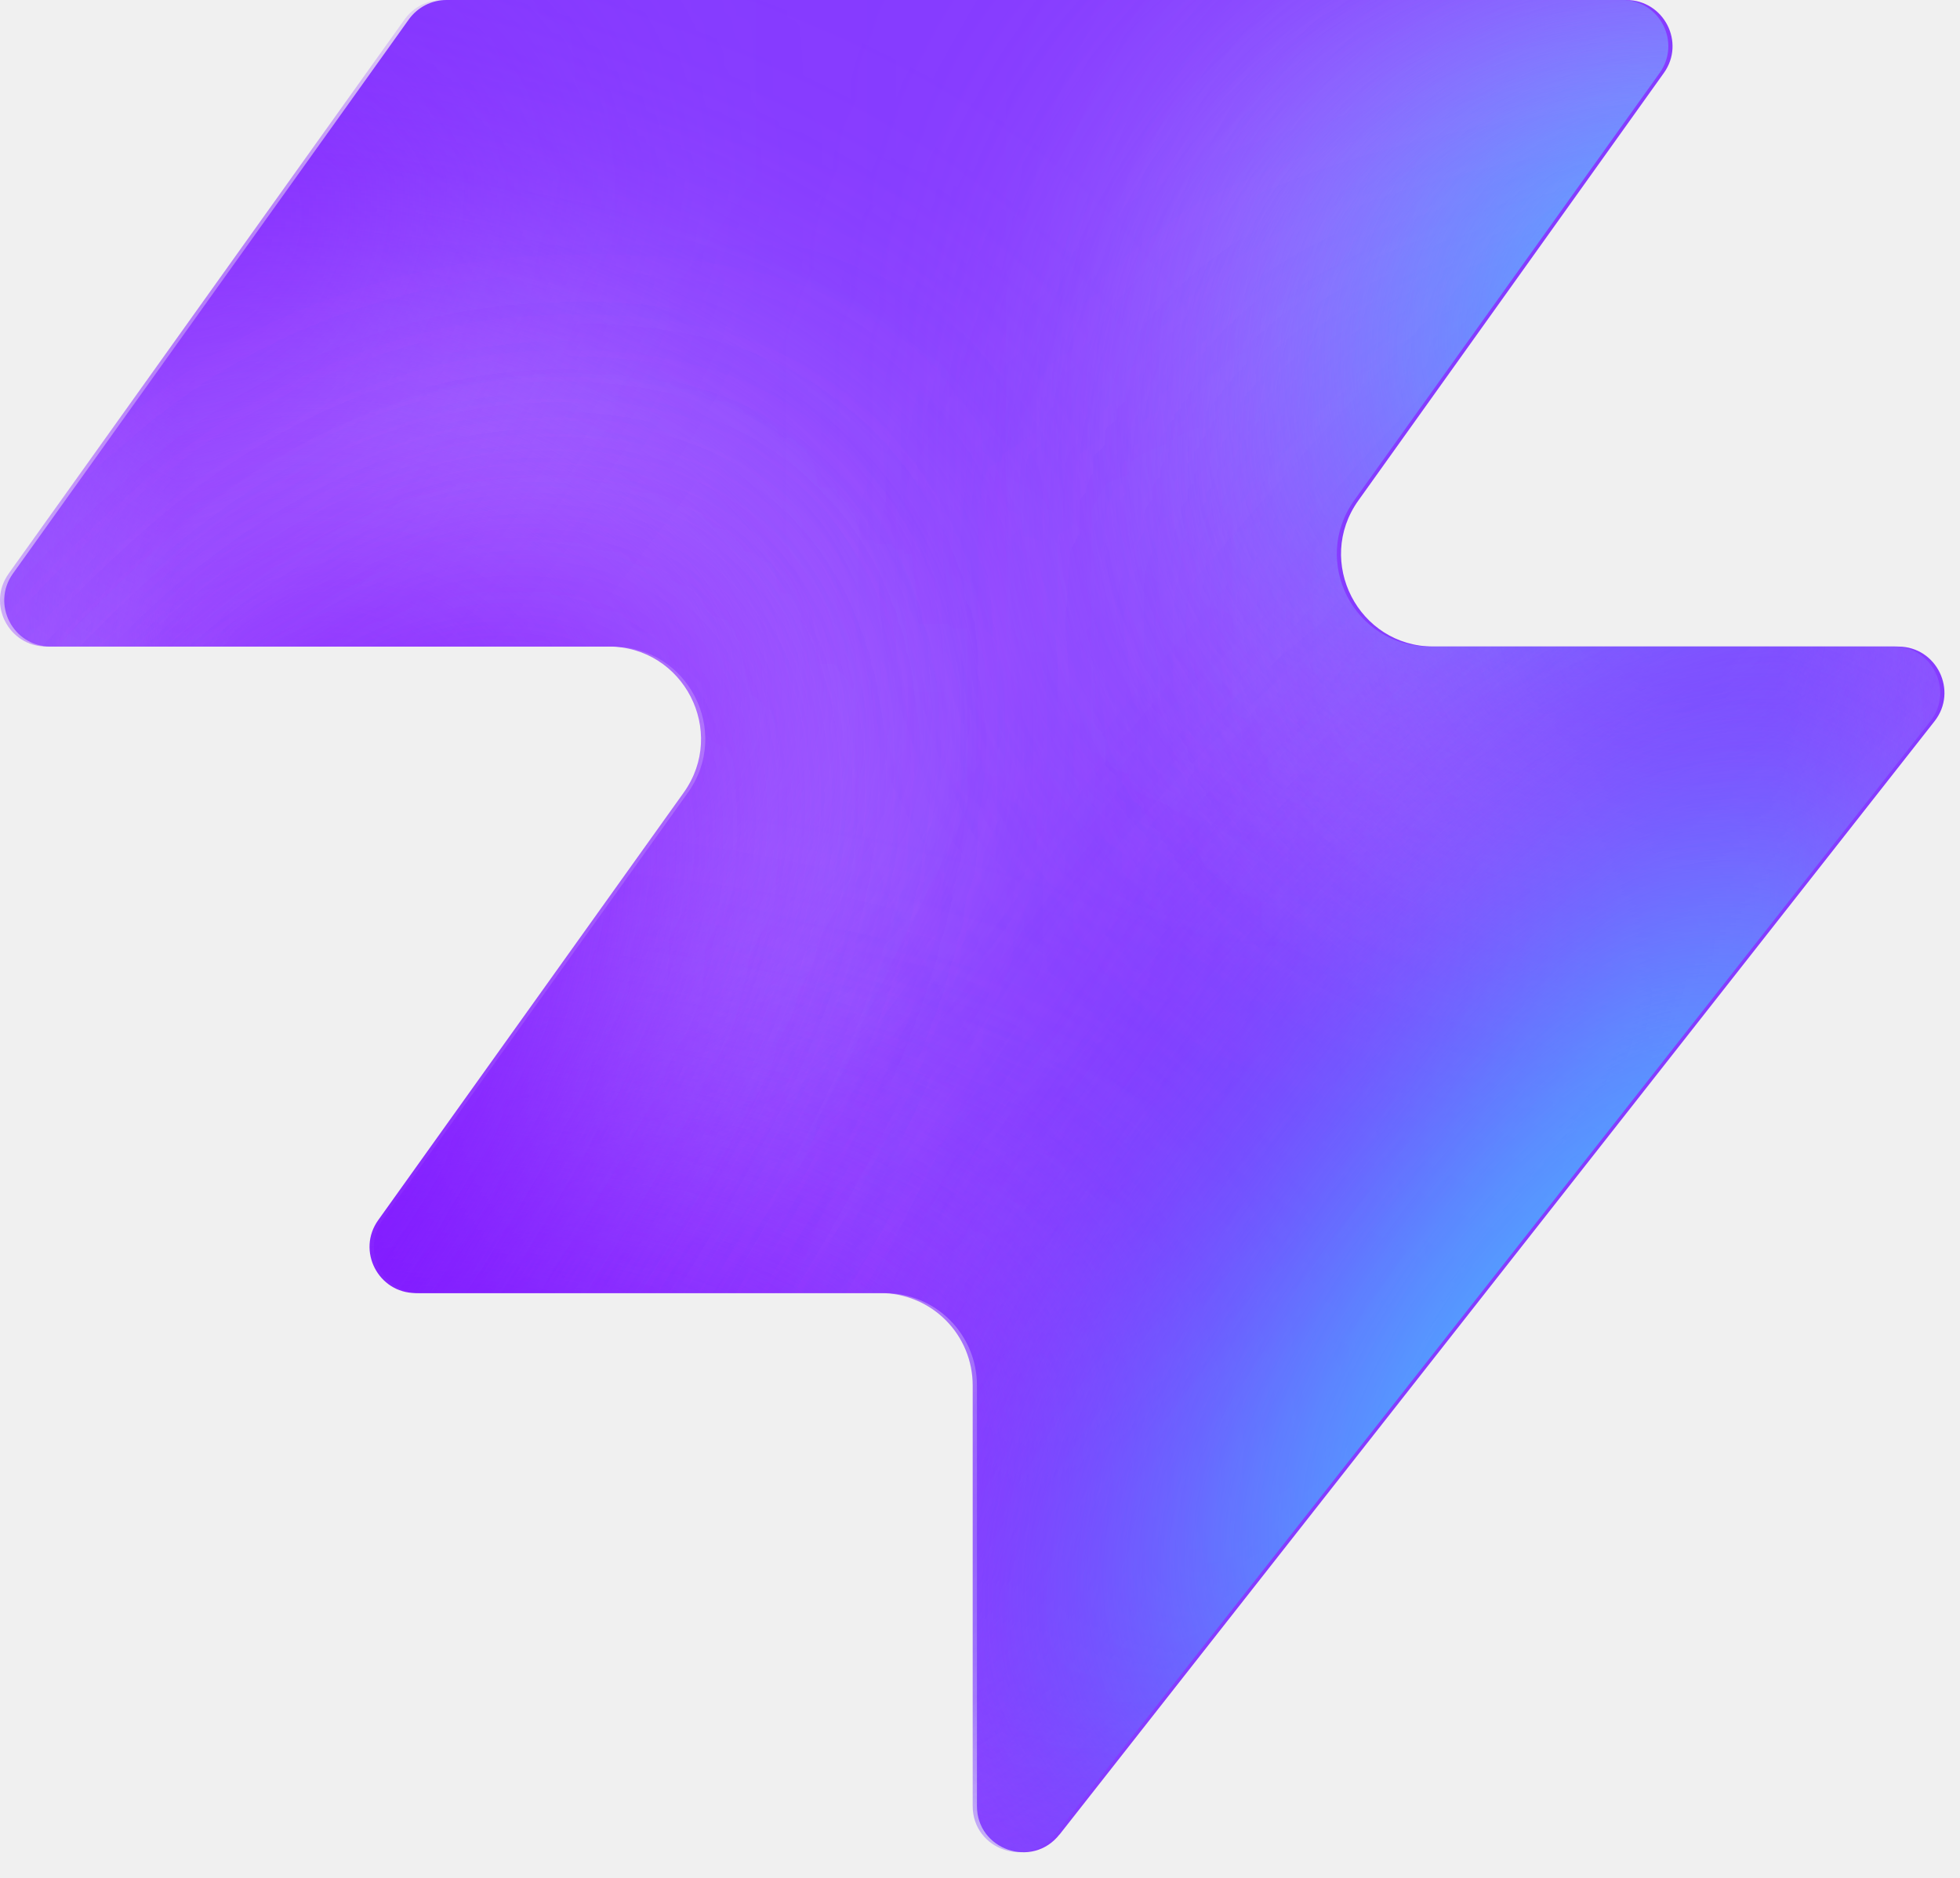
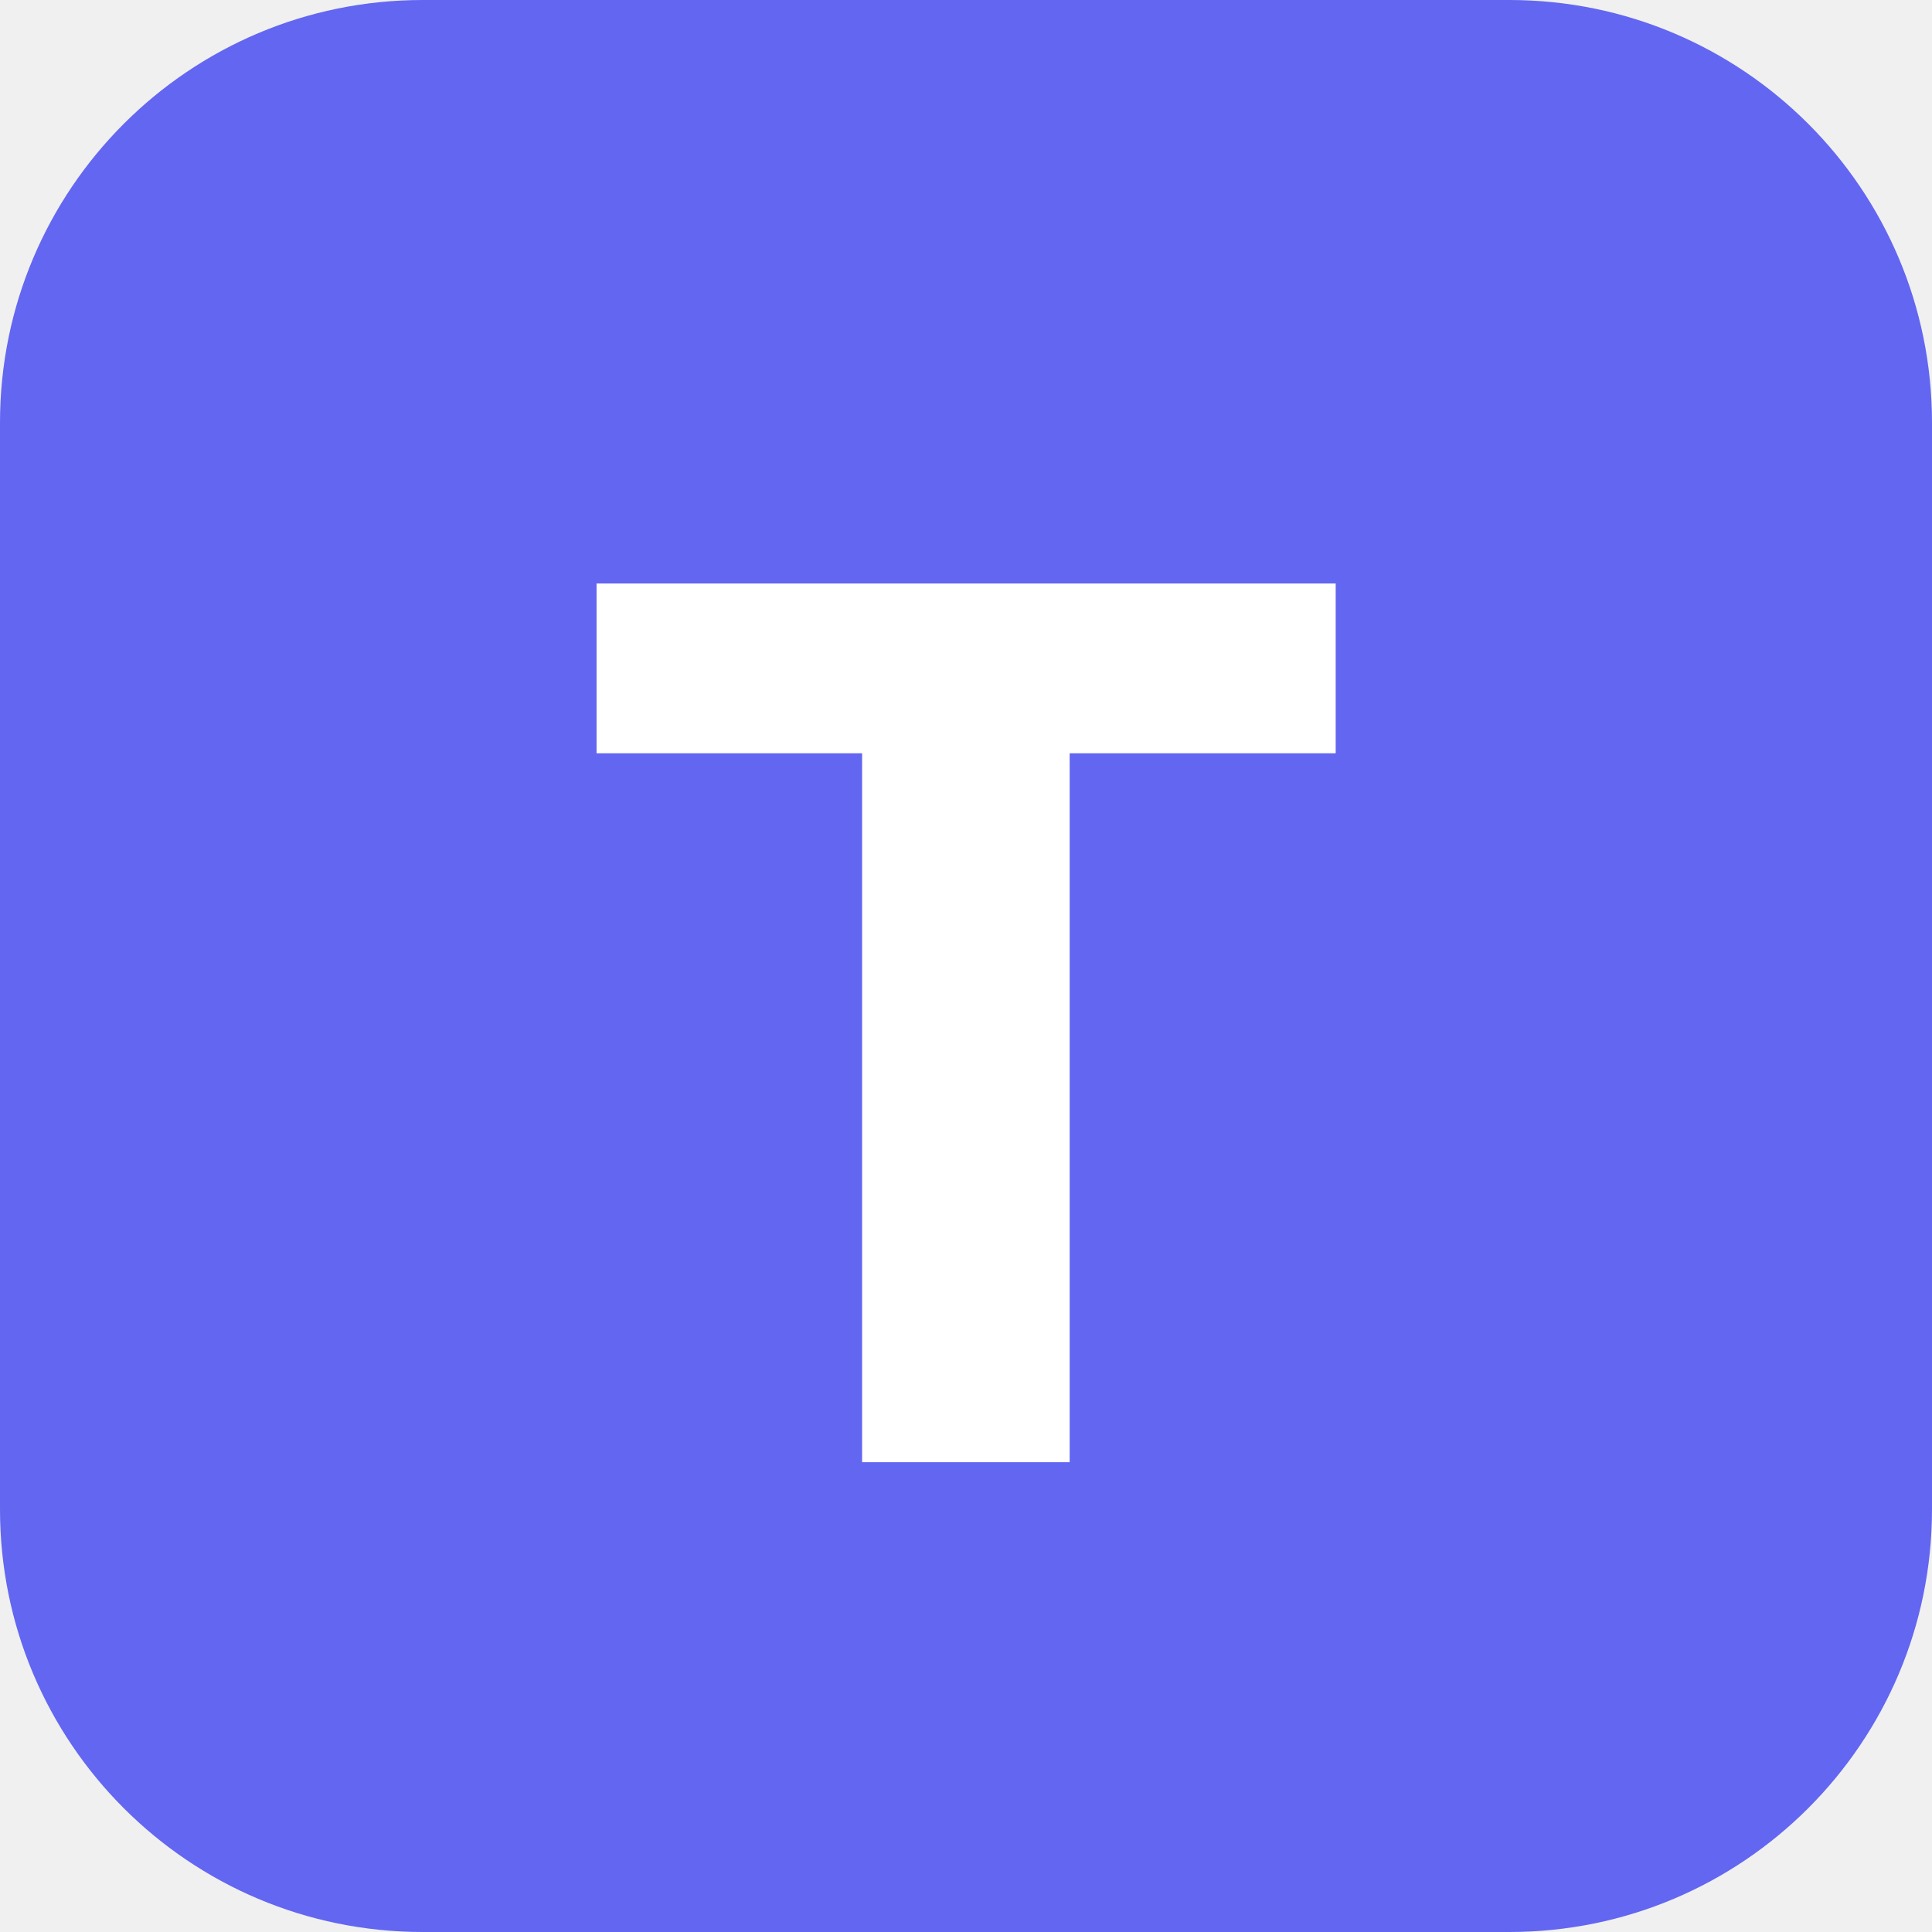
- <svg xmlns="http://www.w3.org/2000/svg" width="48" height="46" fill="none" viewBox="0 0 48 46">
-   <path fill="#863bff" d="M25.946 44.938c-.664.845-2.021.375-2.021-.698V33.937a2.26 2.26 0 0 0-2.262-2.262H10.287c-.92 0-1.456-1.04-.92-1.788l7.48-10.471c1.07-1.497 0-3.578-1.842-3.578H1.237c-.92 0-1.456-1.04-.92-1.788L10.013.474c.214-.297.556-.474.92-.474h28.894c.92 0 1.456 1.04.92 1.788l-7.48 10.471c-1.07 1.498 0 3.579 1.842 3.579h11.377c.943 0 1.473 1.088.89 1.83L25.947 44.94z" style="fill:#863bff;fill:color(display-p3 .525 .23 1);fill-opacity:1" />
-   <mask id="a" width="48" height="46" x="0" y="0" maskUnits="userSpaceOnUse" style="mask-type:alpha">
-     <path fill="#000" d="M25.842 44.938c-.664.844-2.021.375-2.021-.698V33.937a2.26 2.26 0 0 0-2.262-2.262H10.183c-.92 0-1.456-1.04-.92-1.788l7.48-10.471c1.07-1.498 0-3.579-1.842-3.579H1.133c-.92 0-1.456-1.04-.92-1.787L9.91.473c.214-.297.556-.474.92-.474h28.894c.92 0 1.456 1.04.92 1.788l-7.48 10.471c-1.07 1.498 0 3.578 1.842 3.578h11.377c.943 0 1.473 1.088.89 1.832L25.843 44.94z" style="fill:#000;fill-opacity:1" />
-   </mask>
-   <g mask="url(#a)">
-     <g filter="url(#b)">
-       <ellipse cx="5.508" cy="14.704" fill="#ede6ff" rx="5.508" ry="14.704" style="fill:#ede6ff;fill:color(display-p3 .927 .903 1);fill-opacity:1" transform="matrix(.00324 1 1 -.00324 -4.47 31.516)" />
-     </g>
-     <g filter="url(#c)">
-       <ellipse cx="10.399" cy="29.851" fill="#ede6ff" rx="10.399" ry="29.851" style="fill:#ede6ff;fill:color(display-p3 .927 .903 1);fill-opacity:1" transform="matrix(.00324 1 1 -.00324 -39.328 7.883)" />
-     </g>
-     <g filter="url(#d)">
-       <ellipse cx="5.508" cy="30.487" fill="#7e14ff" rx="5.508" ry="30.487" style="fill:#7e14ff;fill:color(display-p3 .492 .077 1);fill-opacity:1" transform="rotate(89.814 -25.913 -14.639)scale(1 -1)" />
-     </g>
-     <g filter="url(#e)">
-       <ellipse cx="5.508" cy="30.599" fill="#7e14ff" rx="5.508" ry="30.599" style="fill:#7e14ff;fill:color(display-p3 .492 .077 1);fill-opacity:1" transform="rotate(89.814 -32.644 -3.334)scale(1 -1)" />
-     </g>
-     <g filter="url(#f)">
-       <ellipse cx="5.508" cy="30.599" fill="#7e14ff" rx="5.508" ry="30.599" style="fill:#7e14ff;fill:color(display-p3 .492 .077 1);fill-opacity:1" transform="matrix(.00324 1 1 -.00324 -34.34 30.47)" />
-     </g>
-     <g filter="url(#g)">
-       <ellipse cx="14.072" cy="22.078" fill="#ede6ff" rx="14.072" ry="22.078" style="fill:#ede6ff;fill:color(display-p3 .927 .903 1);fill-opacity:1" transform="rotate(93.35 24.506 48.493)scale(-1 1)" />
-     </g>
-     <g filter="url(#h)">
-       <ellipse cx="3.47" cy="21.501" fill="#7e14ff" rx="3.47" ry="21.501" style="fill:#7e14ff;fill:color(display-p3 .492 .077 1);fill-opacity:1" transform="rotate(89.009 28.708 47.59)scale(-1 1)" />
-     </g>
-     <g filter="url(#i)">
-       <ellipse cx="3.47" cy="21.501" fill="#7e14ff" rx="3.47" ry="21.501" style="fill:#7e14ff;fill:color(display-p3 .492 .077 1);fill-opacity:1" transform="rotate(89.009 28.708 47.59)scale(-1 1)" />
-     </g>
-     <g filter="url(#j)">
-       <ellipse cx=".387" cy="8.972" fill="#7e14ff" rx="4.407" ry="29.108" style="fill:#7e14ff;fill:color(display-p3 .492 .077 1);fill-opacity:1" transform="rotate(39.51 .387 8.972)" />
-     </g>
-     <g filter="url(#k)">
-       <ellipse cx="47.523" cy="-6.092" fill="#7e14ff" rx="4.407" ry="29.108" style="fill:#7e14ff;fill:color(display-p3 .492 .077 1);fill-opacity:1" transform="rotate(37.892 47.523 -6.092)" />
-     </g>
-     <g filter="url(#l)">
-       <ellipse cx="41.412" cy="6.333" fill="#47bfff" rx="5.971" ry="9.665" style="fill:#47bfff;fill:color(display-p3 .28 .748 1);fill-opacity:1" transform="rotate(37.892 41.412 6.333)" />
-     </g>
-     <g filter="url(#m)">
-       <ellipse cx="-1.879" cy="38.332" fill="#7e14ff" rx="4.407" ry="29.108" style="fill:#7e14ff;fill:color(display-p3 .492 .077 1);fill-opacity:1" transform="rotate(37.892 -1.88 38.332)" />
-     </g>
-     <g filter="url(#n)">
-       <ellipse cx="-1.879" cy="38.332" fill="#7e14ff" rx="4.407" ry="29.108" style="fill:#7e14ff;fill:color(display-p3 .492 .077 1);fill-opacity:1" transform="rotate(37.892 -1.88 38.332)" />
-     </g>
-     <g filter="url(#o)">
-       <ellipse cx="35.651" cy="29.907" fill="#7e14ff" rx="4.407" ry="29.108" style="fill:#7e14ff;fill:color(display-p3 .492 .077 1);fill-opacity:1" transform="rotate(37.892 35.651 29.907)" />
-     </g>
-     <g filter="url(#p)">
-       <ellipse cx="38.418" cy="32.4" fill="#47bfff" rx="5.971" ry="15.297" style="fill:#47bfff;fill:color(display-p3 .28 .748 1);fill-opacity:1" transform="rotate(37.892 38.418 32.4)" />
-     </g>
-   </g>
-   <defs>
-     <filter id="b" width="60.045" height="41.654" x="-19.77" y="16.149" color-interpolation-filters="sRGB" filterUnits="userSpaceOnUse">
-       <feFlood flood-opacity="0" result="BackgroundImageFix" />
-       <feBlend in="SourceGraphic" in2="BackgroundImageFix" result="shape" />
-       <feGaussianBlur result="effect1_foregroundBlur_2002_17158" stdDeviation="7.659" />
-     </filter>
-     <filter id="c" width="90.34" height="51.437" x="-54.613" y="-7.533" color-interpolation-filters="sRGB" filterUnits="userSpaceOnUse">
-       <feFlood flood-opacity="0" result="BackgroundImageFix" />
-       <feBlend in="SourceGraphic" in2="BackgroundImageFix" result="shape" />
-       <feGaussianBlur result="effect1_foregroundBlur_2002_17158" stdDeviation="7.659" />
-     </filter>
-     <filter id="d" width="79.355" height="29.4" x="-49.64" y="2.03" color-interpolation-filters="sRGB" filterUnits="userSpaceOnUse">
-       <feFlood flood-opacity="0" result="BackgroundImageFix" />
-       <feBlend in="SourceGraphic" in2="BackgroundImageFix" result="shape" />
-       <feGaussianBlur result="effect1_foregroundBlur_2002_17158" stdDeviation="4.596" />
-     </filter>
-     <filter id="e" width="79.579" height="29.4" x="-45.045" y="20.029" color-interpolation-filters="sRGB" filterUnits="userSpaceOnUse">
-       <feFlood flood-opacity="0" result="BackgroundImageFix" />
-       <feBlend in="SourceGraphic" in2="BackgroundImageFix" result="shape" />
-       <feGaussianBlur result="effect1_foregroundBlur_2002_17158" stdDeviation="4.596" />
-     </filter>
-     <filter id="f" width="79.579" height="29.4" x="-43.513" y="21.178" color-interpolation-filters="sRGB" filterUnits="userSpaceOnUse">
-       <feFlood flood-opacity="0" result="BackgroundImageFix" />
-       <feBlend in="SourceGraphic" in2="BackgroundImageFix" result="shape" />
-       <feGaussianBlur result="effect1_foregroundBlur_2002_17158" stdDeviation="4.596" />
-     </filter>
-     <filter id="g" width="74.749" height="58.852" x="15.756" y="-17.901" color-interpolation-filters="sRGB" filterUnits="userSpaceOnUse">
-       <feFlood flood-opacity="0" result="BackgroundImageFix" />
-       <feBlend in="SourceGraphic" in2="BackgroundImageFix" result="shape" />
-       <feGaussianBlur result="effect1_foregroundBlur_2002_17158" stdDeviation="7.659" />
-     </filter>
-     <filter id="h" width="61.377" height="25.362" x="23.548" y="2.284" color-interpolation-filters="sRGB" filterUnits="userSpaceOnUse">
-       <feFlood flood-opacity="0" result="BackgroundImageFix" />
-       <feBlend in="SourceGraphic" in2="BackgroundImageFix" result="shape" />
-       <feGaussianBlur result="effect1_foregroundBlur_2002_17158" stdDeviation="4.596" />
-     </filter>
-     <filter id="i" width="61.377" height="25.362" x="23.548" y="2.284" color-interpolation-filters="sRGB" filterUnits="userSpaceOnUse">
-       <feFlood flood-opacity="0" result="BackgroundImageFix" />
-       <feBlend in="SourceGraphic" in2="BackgroundImageFix" result="shape" />
-       <feGaussianBlur result="effect1_foregroundBlur_2002_17158" stdDeviation="4.596" />
-     </filter>
-     <filter id="j" width="56.045" height="63.649" x="-27.636" y="-22.853" color-interpolation-filters="sRGB" filterUnits="userSpaceOnUse">
-       <feFlood flood-opacity="0" result="BackgroundImageFix" />
-       <feBlend in="SourceGraphic" in2="BackgroundImageFix" result="shape" />
-       <feGaussianBlur result="effect1_foregroundBlur_2002_17158" stdDeviation="4.596" />
-     </filter>
-     <filter id="k" width="54.814" height="64.646" x="20.116" y="-38.415" color-interpolation-filters="sRGB" filterUnits="userSpaceOnUse">
-       <feFlood flood-opacity="0" result="BackgroundImageFix" />
-       <feBlend in="SourceGraphic" in2="BackgroundImageFix" result="shape" />
-       <feGaussianBlur result="effect1_foregroundBlur_2002_17158" stdDeviation="4.596" />
-     </filter>
-     <filter id="l" width="33.541" height="35.313" x="24.641" y="-11.323" color-interpolation-filters="sRGB" filterUnits="userSpaceOnUse">
-       <feFlood flood-opacity="0" result="BackgroundImageFix" />
-       <feBlend in="SourceGraphic" in2="BackgroundImageFix" result="shape" />
-       <feGaussianBlur result="effect1_foregroundBlur_2002_17158" stdDeviation="4.596" />
-     </filter>
-     <filter id="m" width="54.814" height="64.646" x="-29.286" y="6.009" color-interpolation-filters="sRGB" filterUnits="userSpaceOnUse">
-       <feFlood flood-opacity="0" result="BackgroundImageFix" />
-       <feBlend in="SourceGraphic" in2="BackgroundImageFix" result="shape" />
-       <feGaussianBlur result="effect1_foregroundBlur_2002_17158" stdDeviation="4.596" />
-     </filter>
-     <filter id="n" width="54.814" height="64.646" x="-29.286" y="6.009" color-interpolation-filters="sRGB" filterUnits="userSpaceOnUse">
-       <feFlood flood-opacity="0" result="BackgroundImageFix" />
-       <feBlend in="SourceGraphic" in2="BackgroundImageFix" result="shape" />
-       <feGaussianBlur result="effect1_foregroundBlur_2002_17158" stdDeviation="4.596" />
-     </filter>
-     <filter id="o" width="54.814" height="64.646" x="8.244" y="-2.416" color-interpolation-filters="sRGB" filterUnits="userSpaceOnUse">
-       <feFlood flood-opacity="0" result="BackgroundImageFix" />
-       <feBlend in="SourceGraphic" in2="BackgroundImageFix" result="shape" />
-       <feGaussianBlur result="effect1_foregroundBlur_2002_17158" stdDeviation="4.596" />
-     </filter>
-     <filter id="p" width="39.409" height="43.623" x="18.713" y="10.588" color-interpolation-filters="sRGB" filterUnits="userSpaceOnUse">
-       <feFlood flood-opacity="0" result="BackgroundImageFix" />
-       <feBlend in="SourceGraphic" in2="BackgroundImageFix" result="shape" />
-       <feGaussianBlur result="effect1_foregroundBlur_2002_17158" stdDeviation="4.596" />
-     </filter>
-   </defs>
+ <svg xmlns="http://www.w3.org/2000/svg" viewBox="0 0 64 64" fill="none">
+   <rect width="64" height="64" rx="14" fill="#6366f1" />
+   <text x="50%" y="52%" dominant-baseline="middle" text-anchor="middle" font-family="system-ui, -apple-system, sans-serif" font-weight="800" font-size="40" fill="white" letter-spacing="-1">T</text>
</svg>
